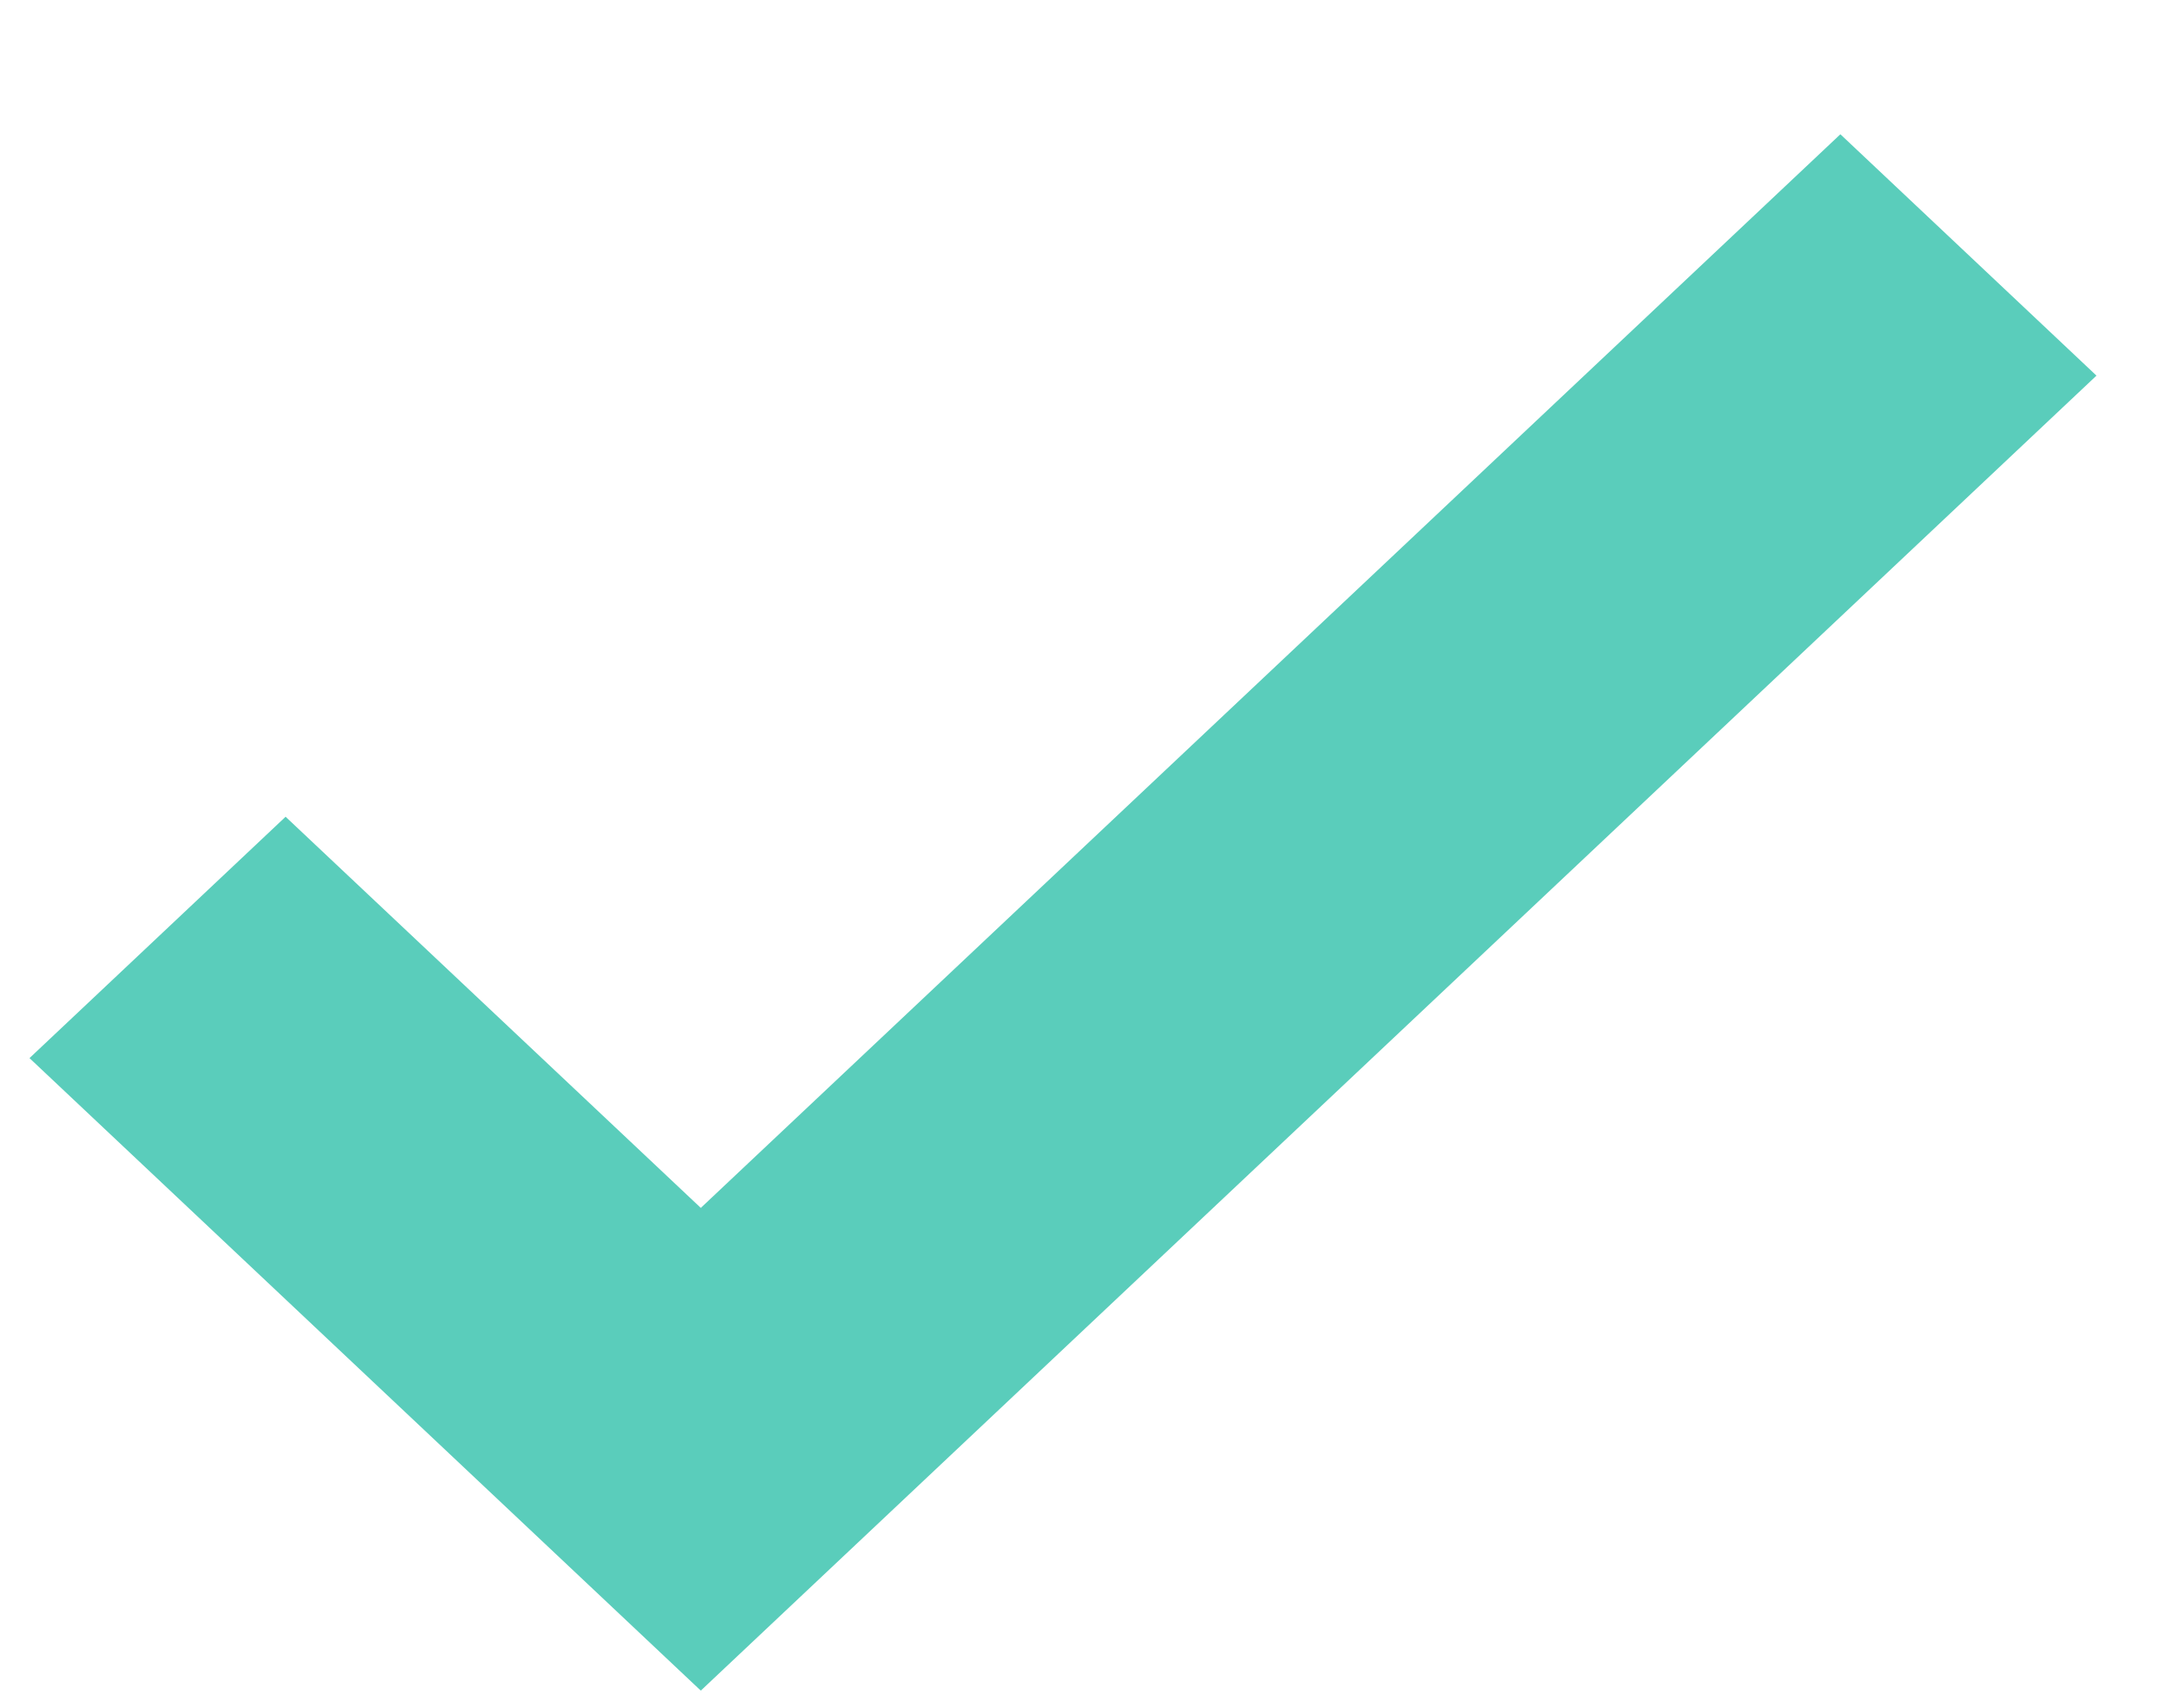
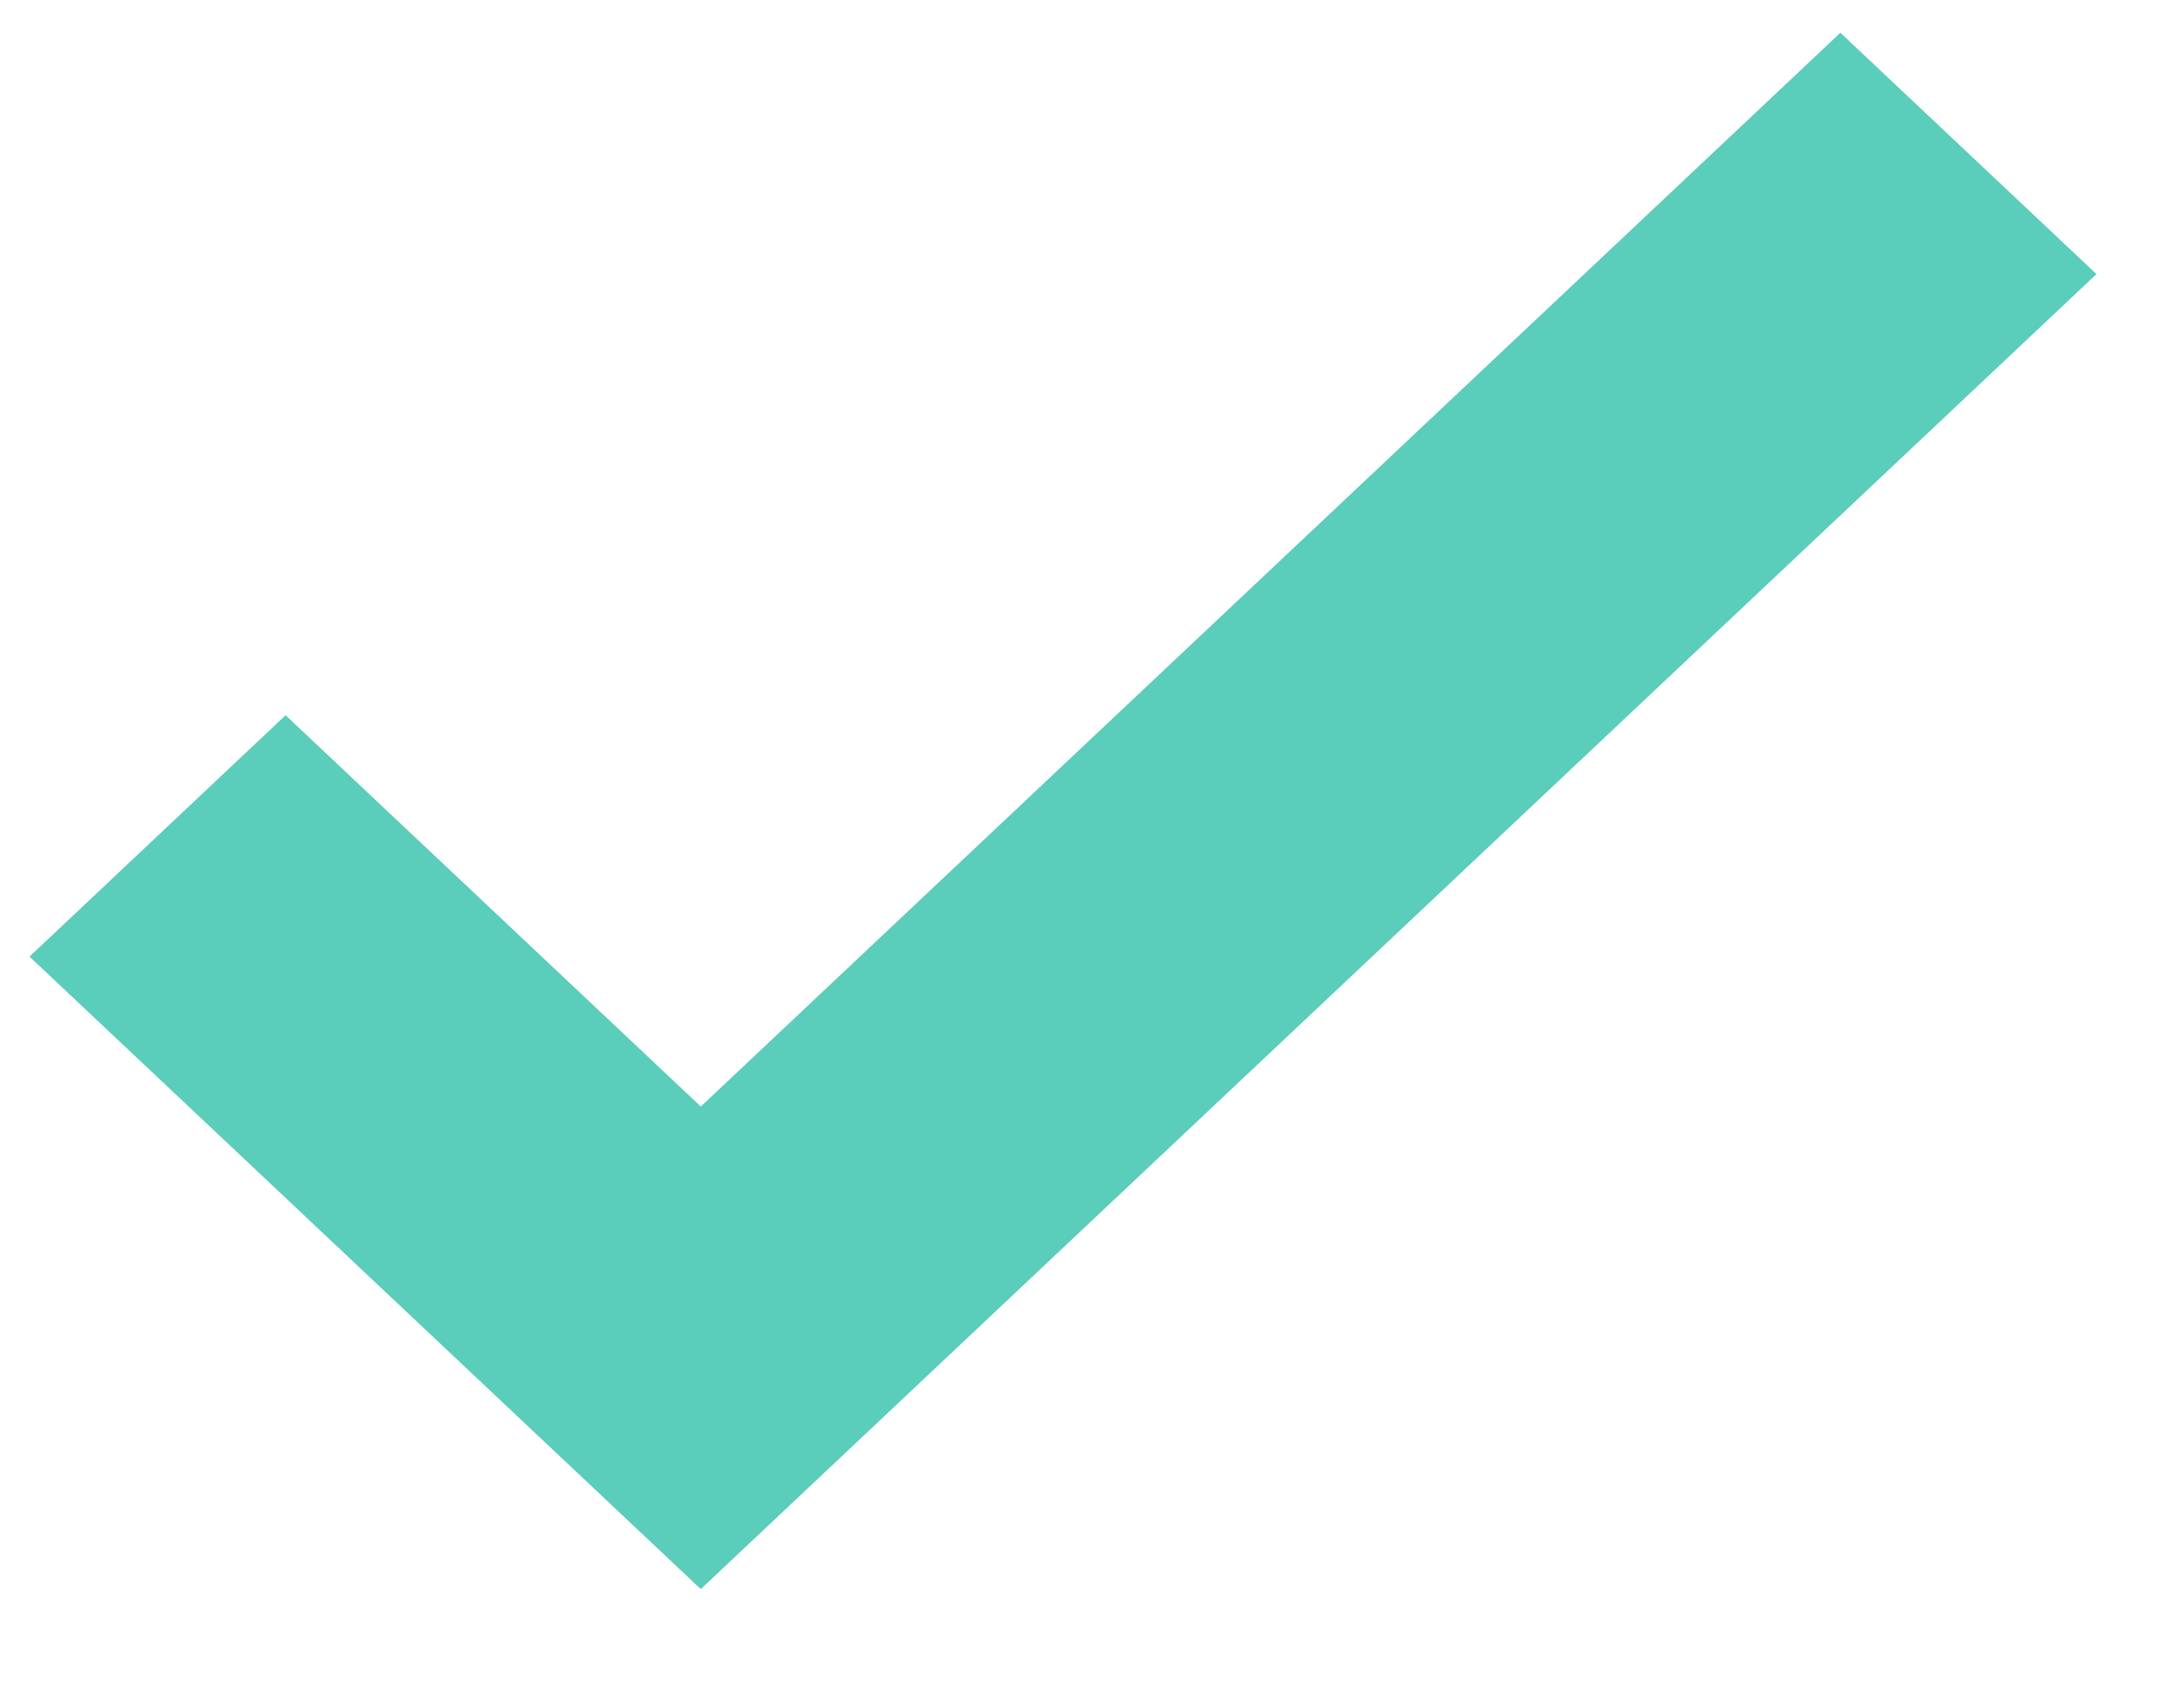
<svg xmlns="http://www.w3.org/2000/svg" width="14" height="11" viewBox="0 0 14 11" fill="none">
-   <path fill-rule="evenodd" clip-rule="evenodd" d="M13.507 2.42L4.515 10.892L0.19 6.817L1.84 5.262L4.515 7.782L11.857 0.865L13.507 2.42Z" fill="#5ACDBB" />
+   <path fill-rule="evenodd" clip-rule="evenodd" d="M13.507 1.766L4.515 10.238L0.19 6.163L1.84 4.608L4.515 7.129L11.857 0.211L13.507 1.766Z" fill="#5ACDBB" />
</svg>
